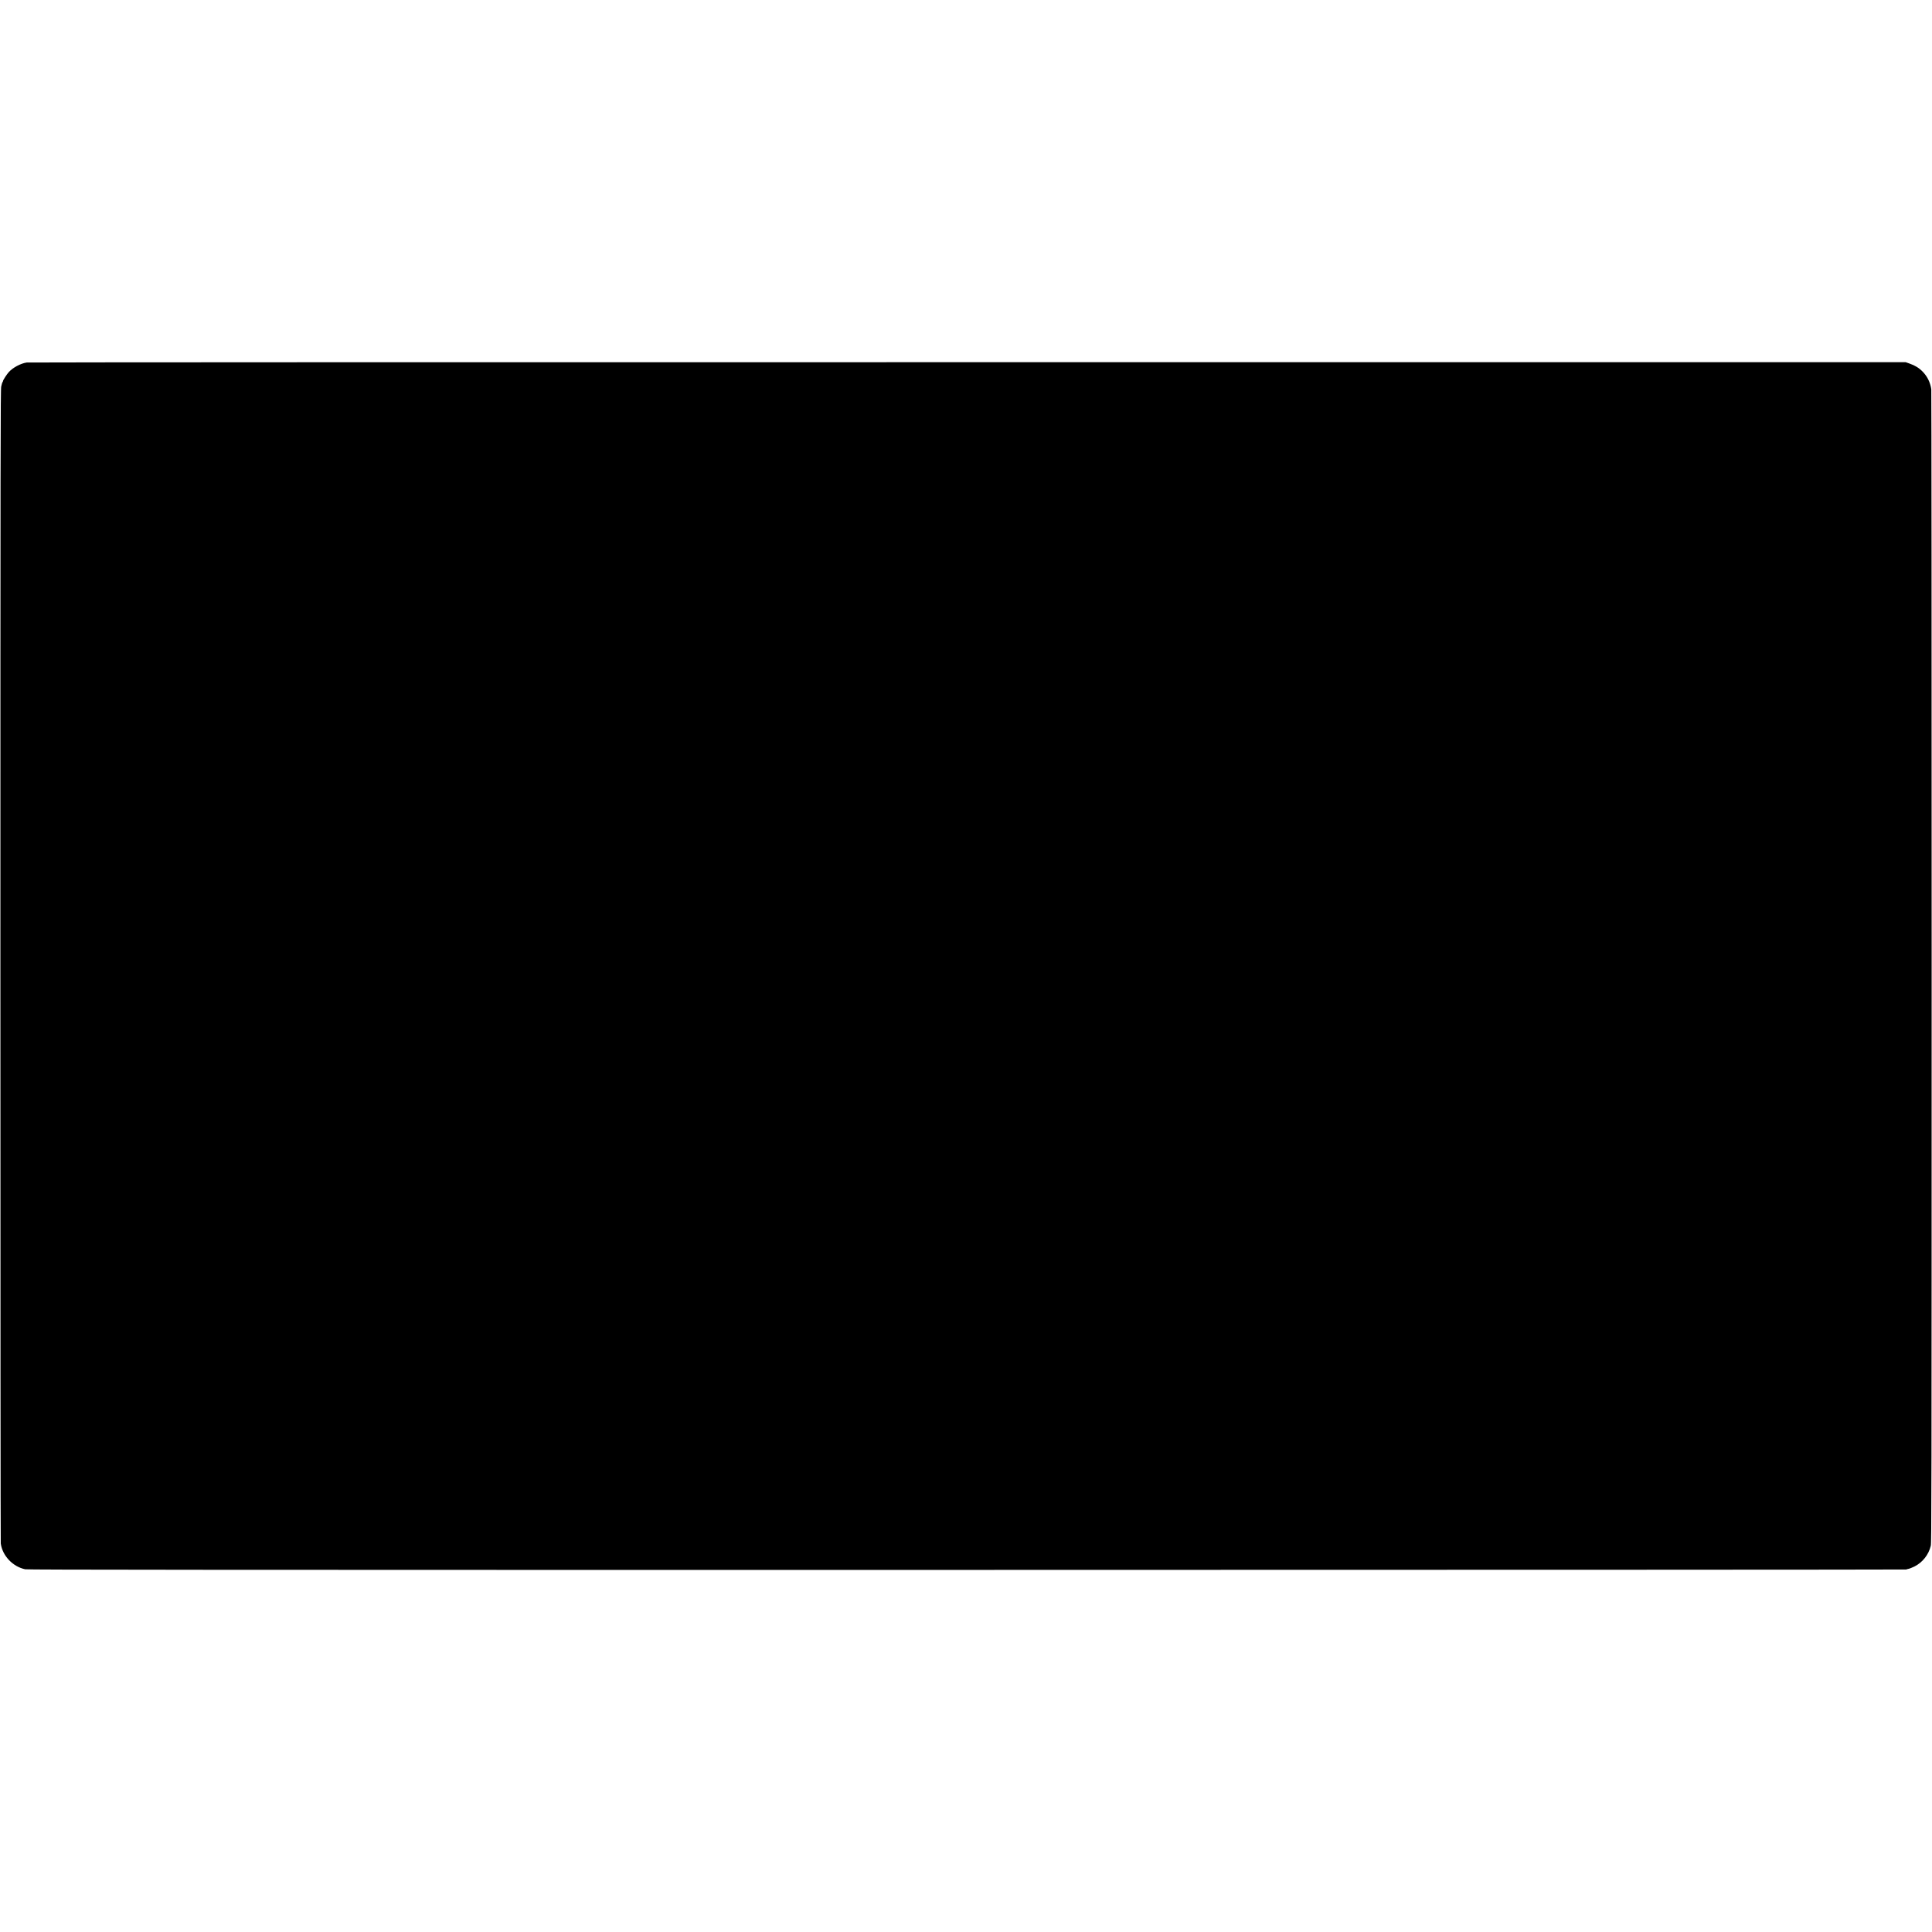
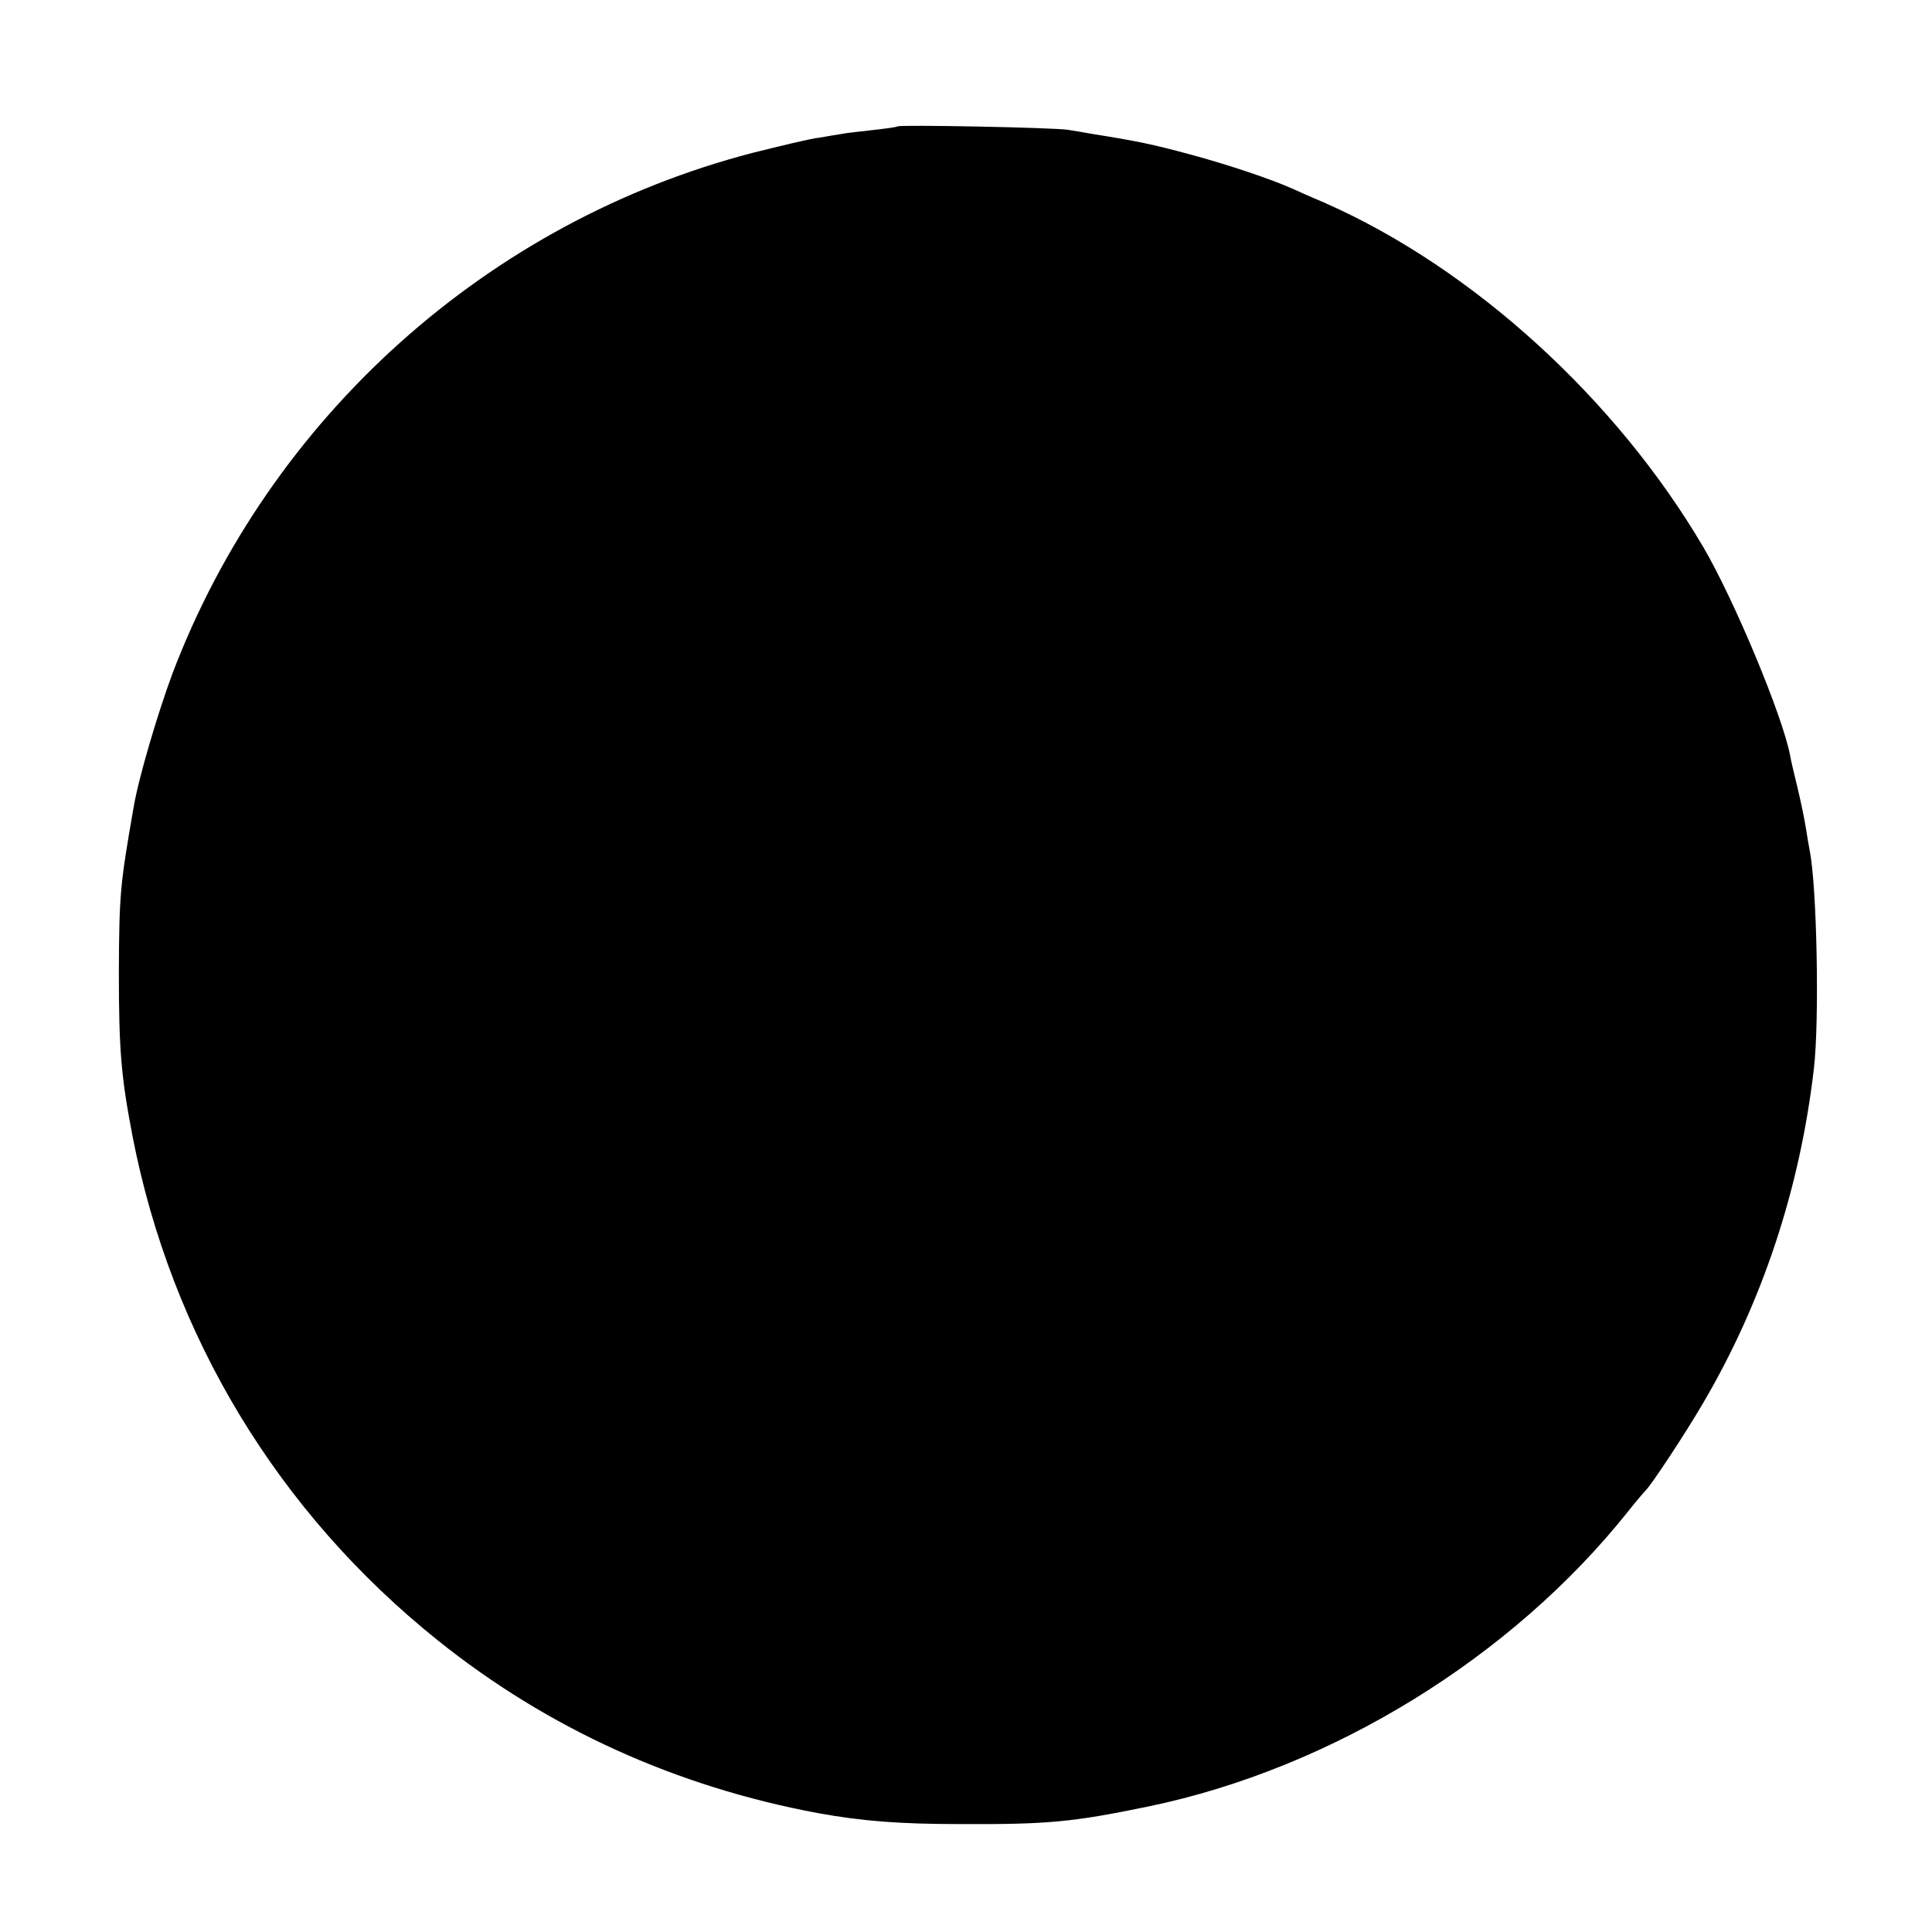
- <svg xmlns="http://www.w3.org/2000/svg" version="1.0" width="3785pt" height="3785pt" viewBox="0 0 3785 3785" preserveAspectRatio="xMidYMid meet">
-   <g transform="translate(0,3785) scale(0.1,-0.1)" fill="#000000" stroke="none">
-     <path d="M524 30748 c-117 -17 -270 -98 -350 -186 -37 -39 -114 -158 -114 -174 0 -8 -5 -19 -10 -24 -6 -6 -17 -44 -26 -85 -14 -67 -16 -1109 -16 -11349 0 -6201 3 -11295 7 -11319 33 -241 235 -454 479 -505 50 -10 3446 -13 18451 -12 10115 1 18395 4 18401 8 6 4 26 10 45 13 19 3 70 24 114 45 159 79 279 230 321 406 15 64 16 898 17 11339 0 6199 -3 11293 -7 11320 -20 133 -77 250 -170 345 -70 72 -150 121 -255 157 l-76 27 -18381 0 c-10109 1 -18403 -2 -18430 -6z" />
+ <svg xmlns="http://www.w3.org/2000/svg" version="1.0" width="512pt" height="512pt" viewBox="0 0 512 512" preserveAspectRatio="xMidYMid meet">
+   <g transform="translate(0,512) scale(0.1,-0.1)" fill="#000000" stroke="none">
+     <path d="M2378 4785 c-2 -2 -32 -6 -68 -10 -36 -4 -72 -8 -80 -10 -8 -1 -35 -6 -60 -10 -25 -3 -103 -22 -175 -40 -702 -182 -1280 -701 -1538 -1380 -39 -105 -90 -277 -103 -355 -36 -206 -38 -230 -39 -435 0 -209 6 -278 36 -435 103 -531 386 -998 809 -1337 292 -234 632 -388 1008 -458 116 -21 215 -29 377 -29 232 -1 297 5 500 47 485 101 961 394 1270 782 22 28 43 52 46 55 14 13 101 144 152 231 157 267 257 568 294 887 15 128 8 483 -11 577 -2 11 -7 40 -11 65 -4 25 -14 72 -22 105 -8 33 -17 70 -19 83 -20 105 -148 412 -230 552 -231 393 -610 738 -1000 911 -38 16 -78 34 -89 39 -53 24 -171 64 -272 91 -100 27 -139 35 -258 54 -16 3 -46 8 -65 11 -37 6 -446 14 -452 9z" />
  </g>
</svg>
